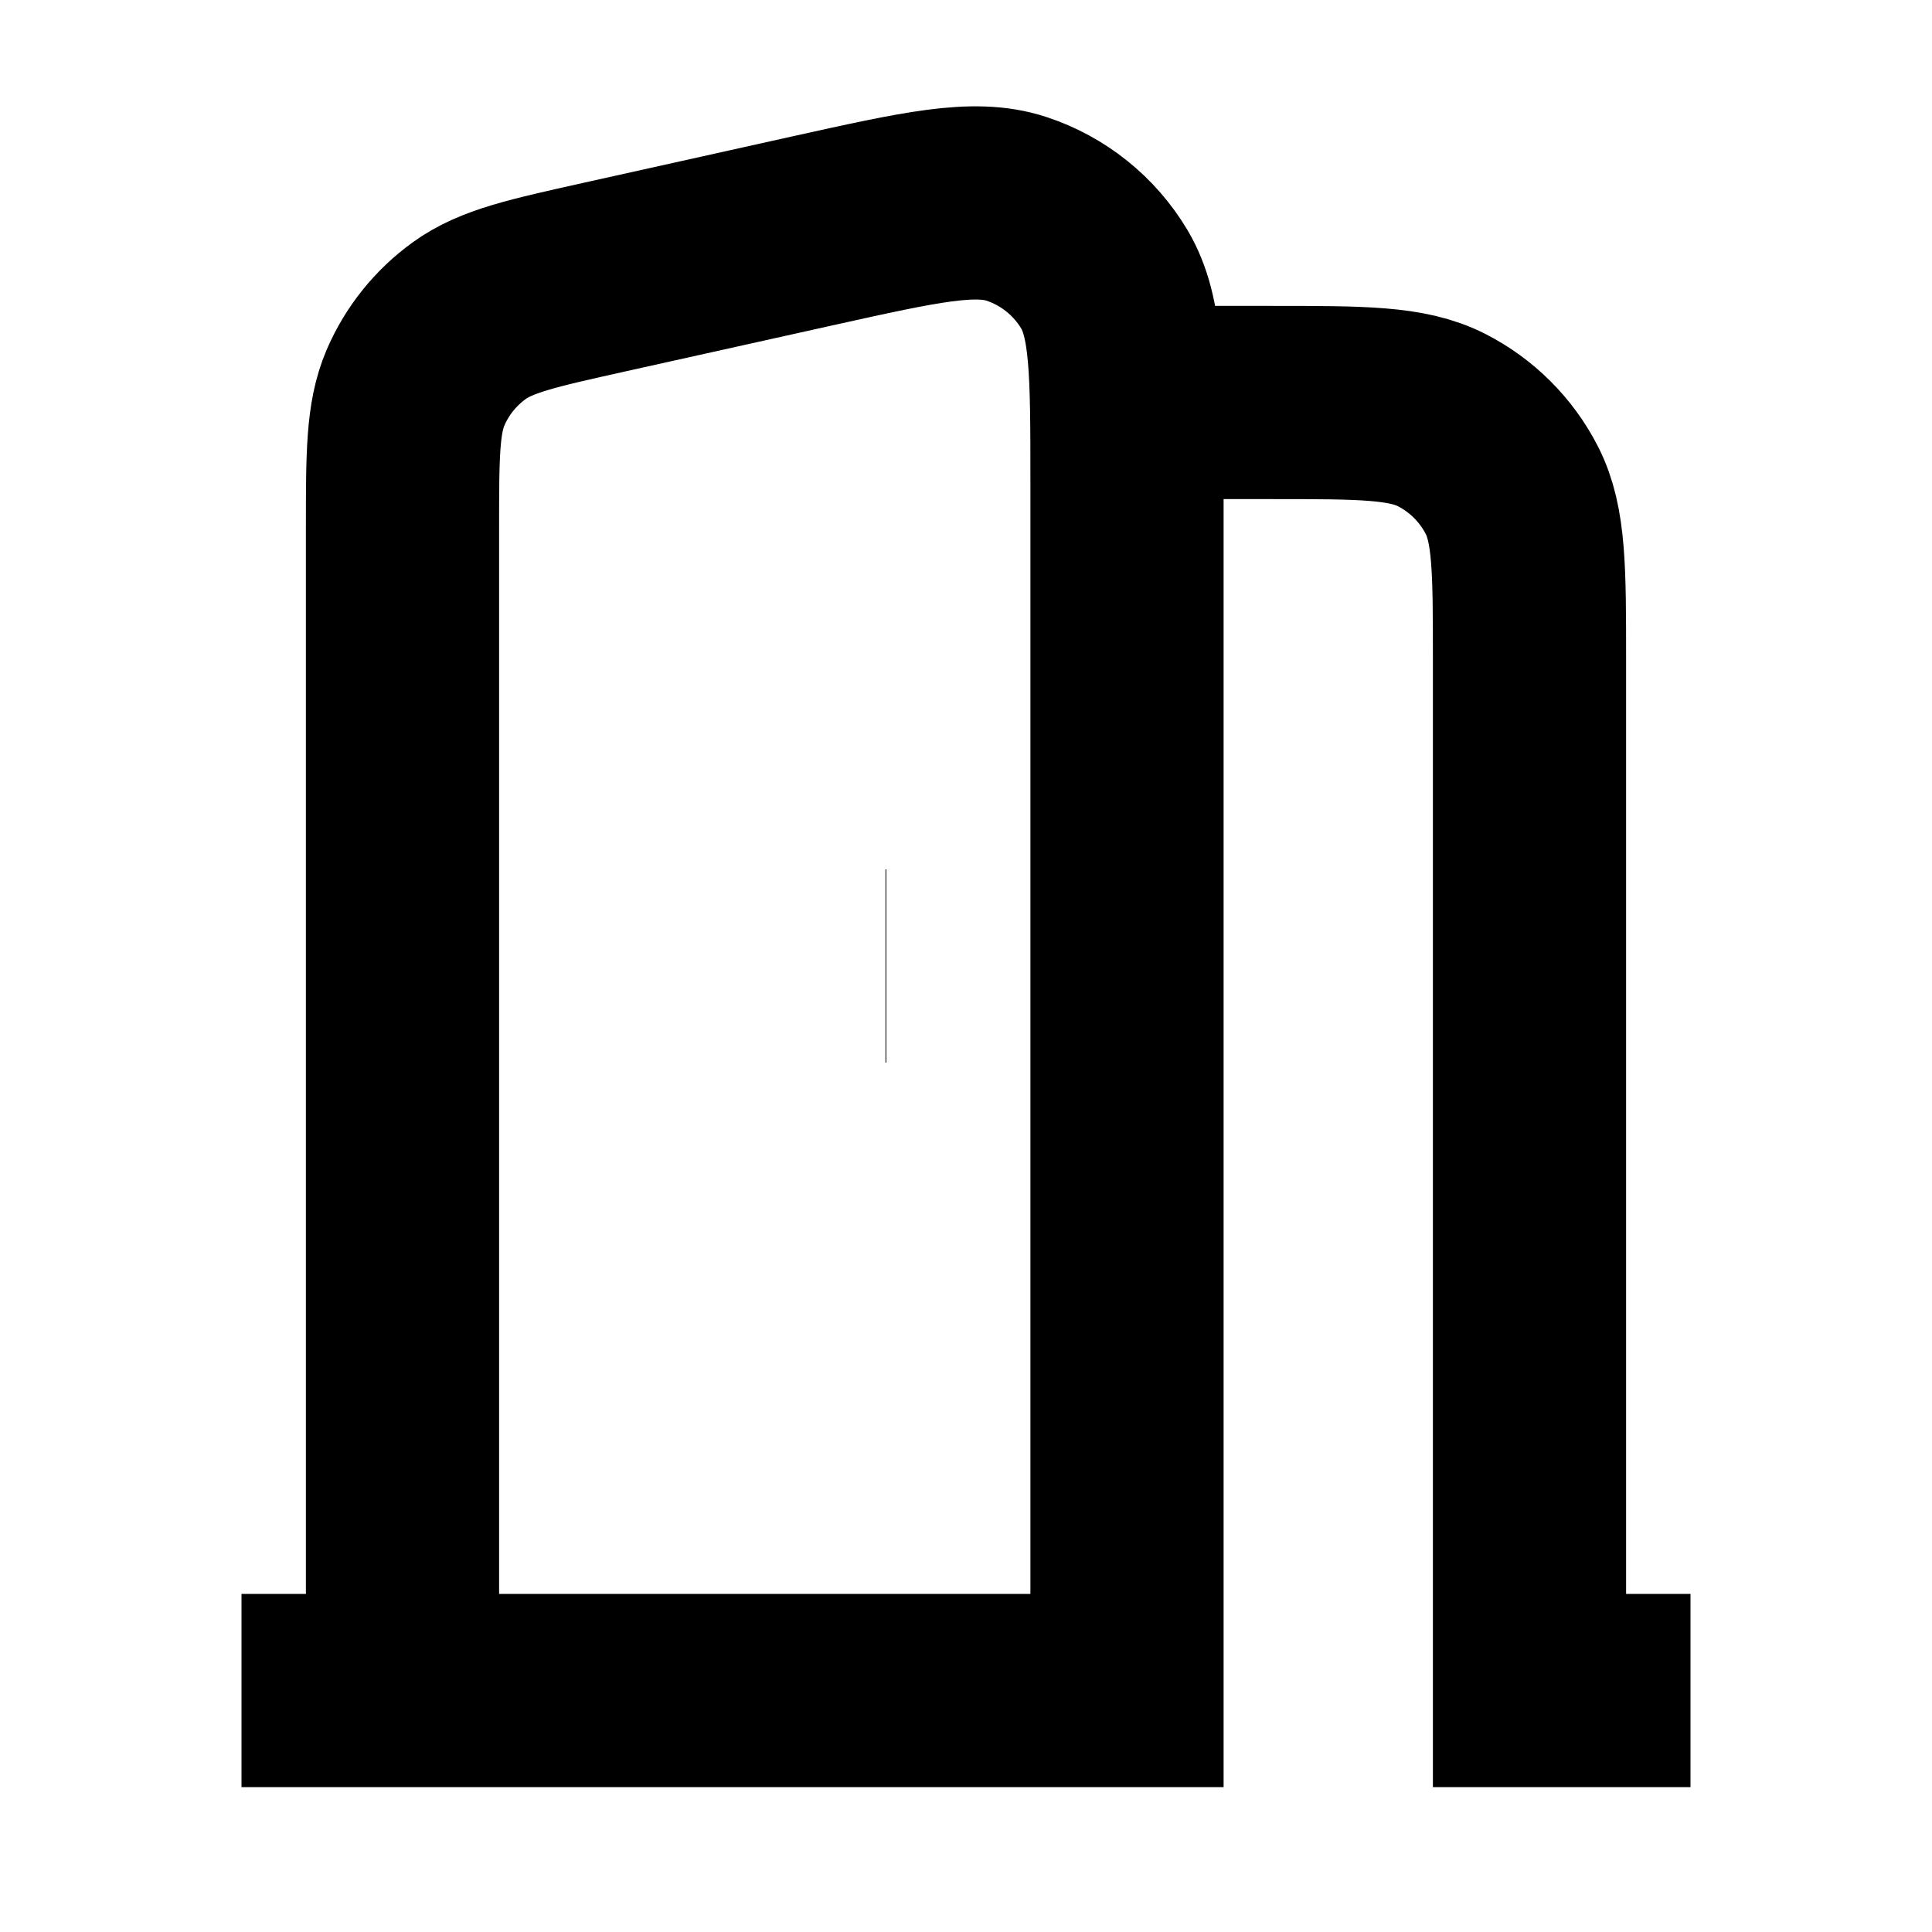
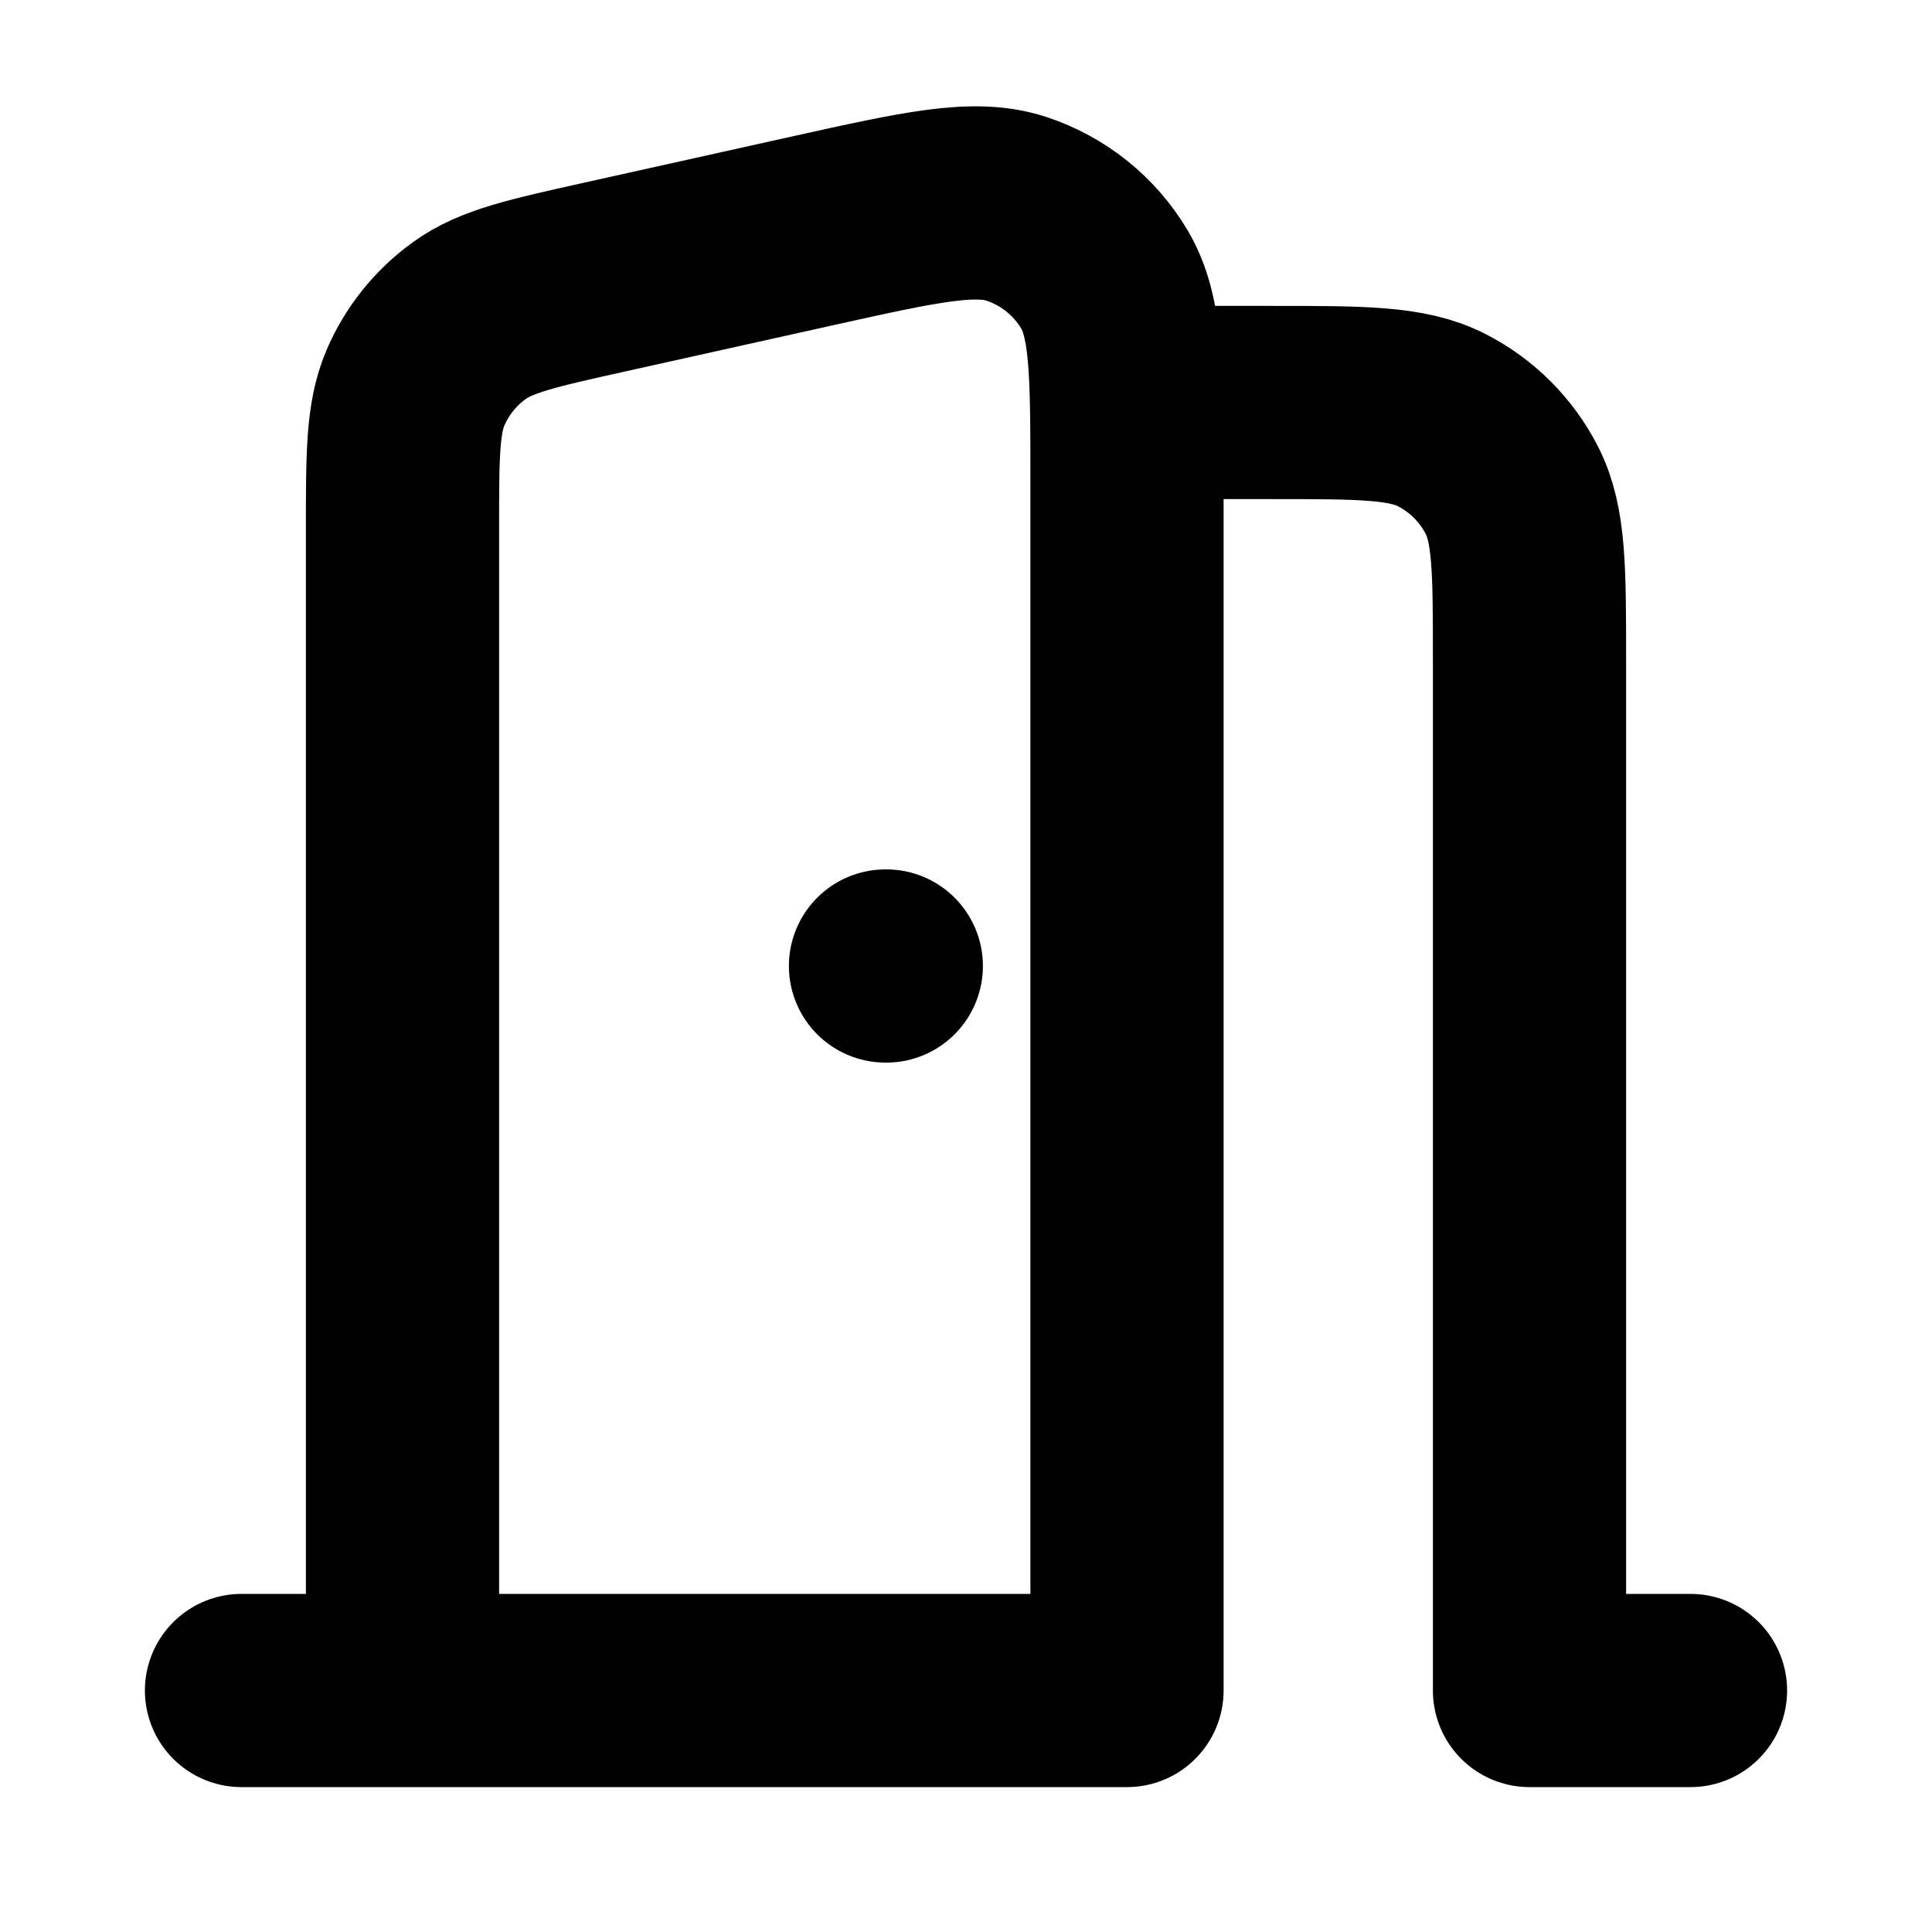
<svg xmlns="http://www.w3.org/2000/svg" width="30px" height="30px" viewBox="0 0 24 24" fill="none">
-   <g id="SVGRepo_bgCarrier" strokeWidth="0" />
-   <g id="SVGRepo_tracerCarrier" strokeLinecap="round" strokeLinejoin="round" stroke="#CCCCCC" strokeWidth="0.528" />
+   <g id="SVGRepo_bgCarrier" stroke-width="0" />
+   <g id="SVGRepo_tracerCarrier" stroke-linecap="round" stroke-linejoin="round" stroke="#CCCCCC" stroke-width="0.528" />
  <g id="SVGRepo_iconCarrier">
-     <path d="M3 21L14 21V5.989C14 4.625 14 3.943 13.719 3.47C13.472 3.056 13.084 2.745 12.626 2.594C12.103 2.422 11.437 2.57 10.106 2.865L7.506 3.443C6.612 3.642 6.165 3.741 5.831 3.982C5.537 4.194 5.305 4.482 5.162 4.815C5 5.193 5 5.651 5 6.567V21M13.994 5H15.8C16.92 5 17.48 5 17.908 5.218C18.284 5.41 18.59 5.716 18.782 6.092C19 6.52 19 7.08 19 8.2V21H21M11 12H11.01" stroke="#000000" stroke-width="2.4" strokeLinecap="round" strokeLinejoin="round" />
+     <path d="M3 21L14 21V5.989C14 4.625 14 3.943 13.719 3.47C13.472 3.056 13.084 2.745 12.626 2.594C12.103 2.422 11.437 2.57 10.106 2.865L7.506 3.443C6.612 3.642 6.165 3.741 5.831 3.982C5.537 4.194 5.305 4.482 5.162 4.815C5 5.193 5 5.651 5 6.567V21M13.994 5H15.8C16.92 5 17.48 5 17.908 5.218C18.284 5.41 18.59 5.716 18.782 6.092C19 6.52 19 7.08 19 8.2V21H21M11 12H11.01" stroke="#000000" stroke-width="2.4" stroke-linecap="round" stroke-linejoin="round" />
  </g>
</svg>
